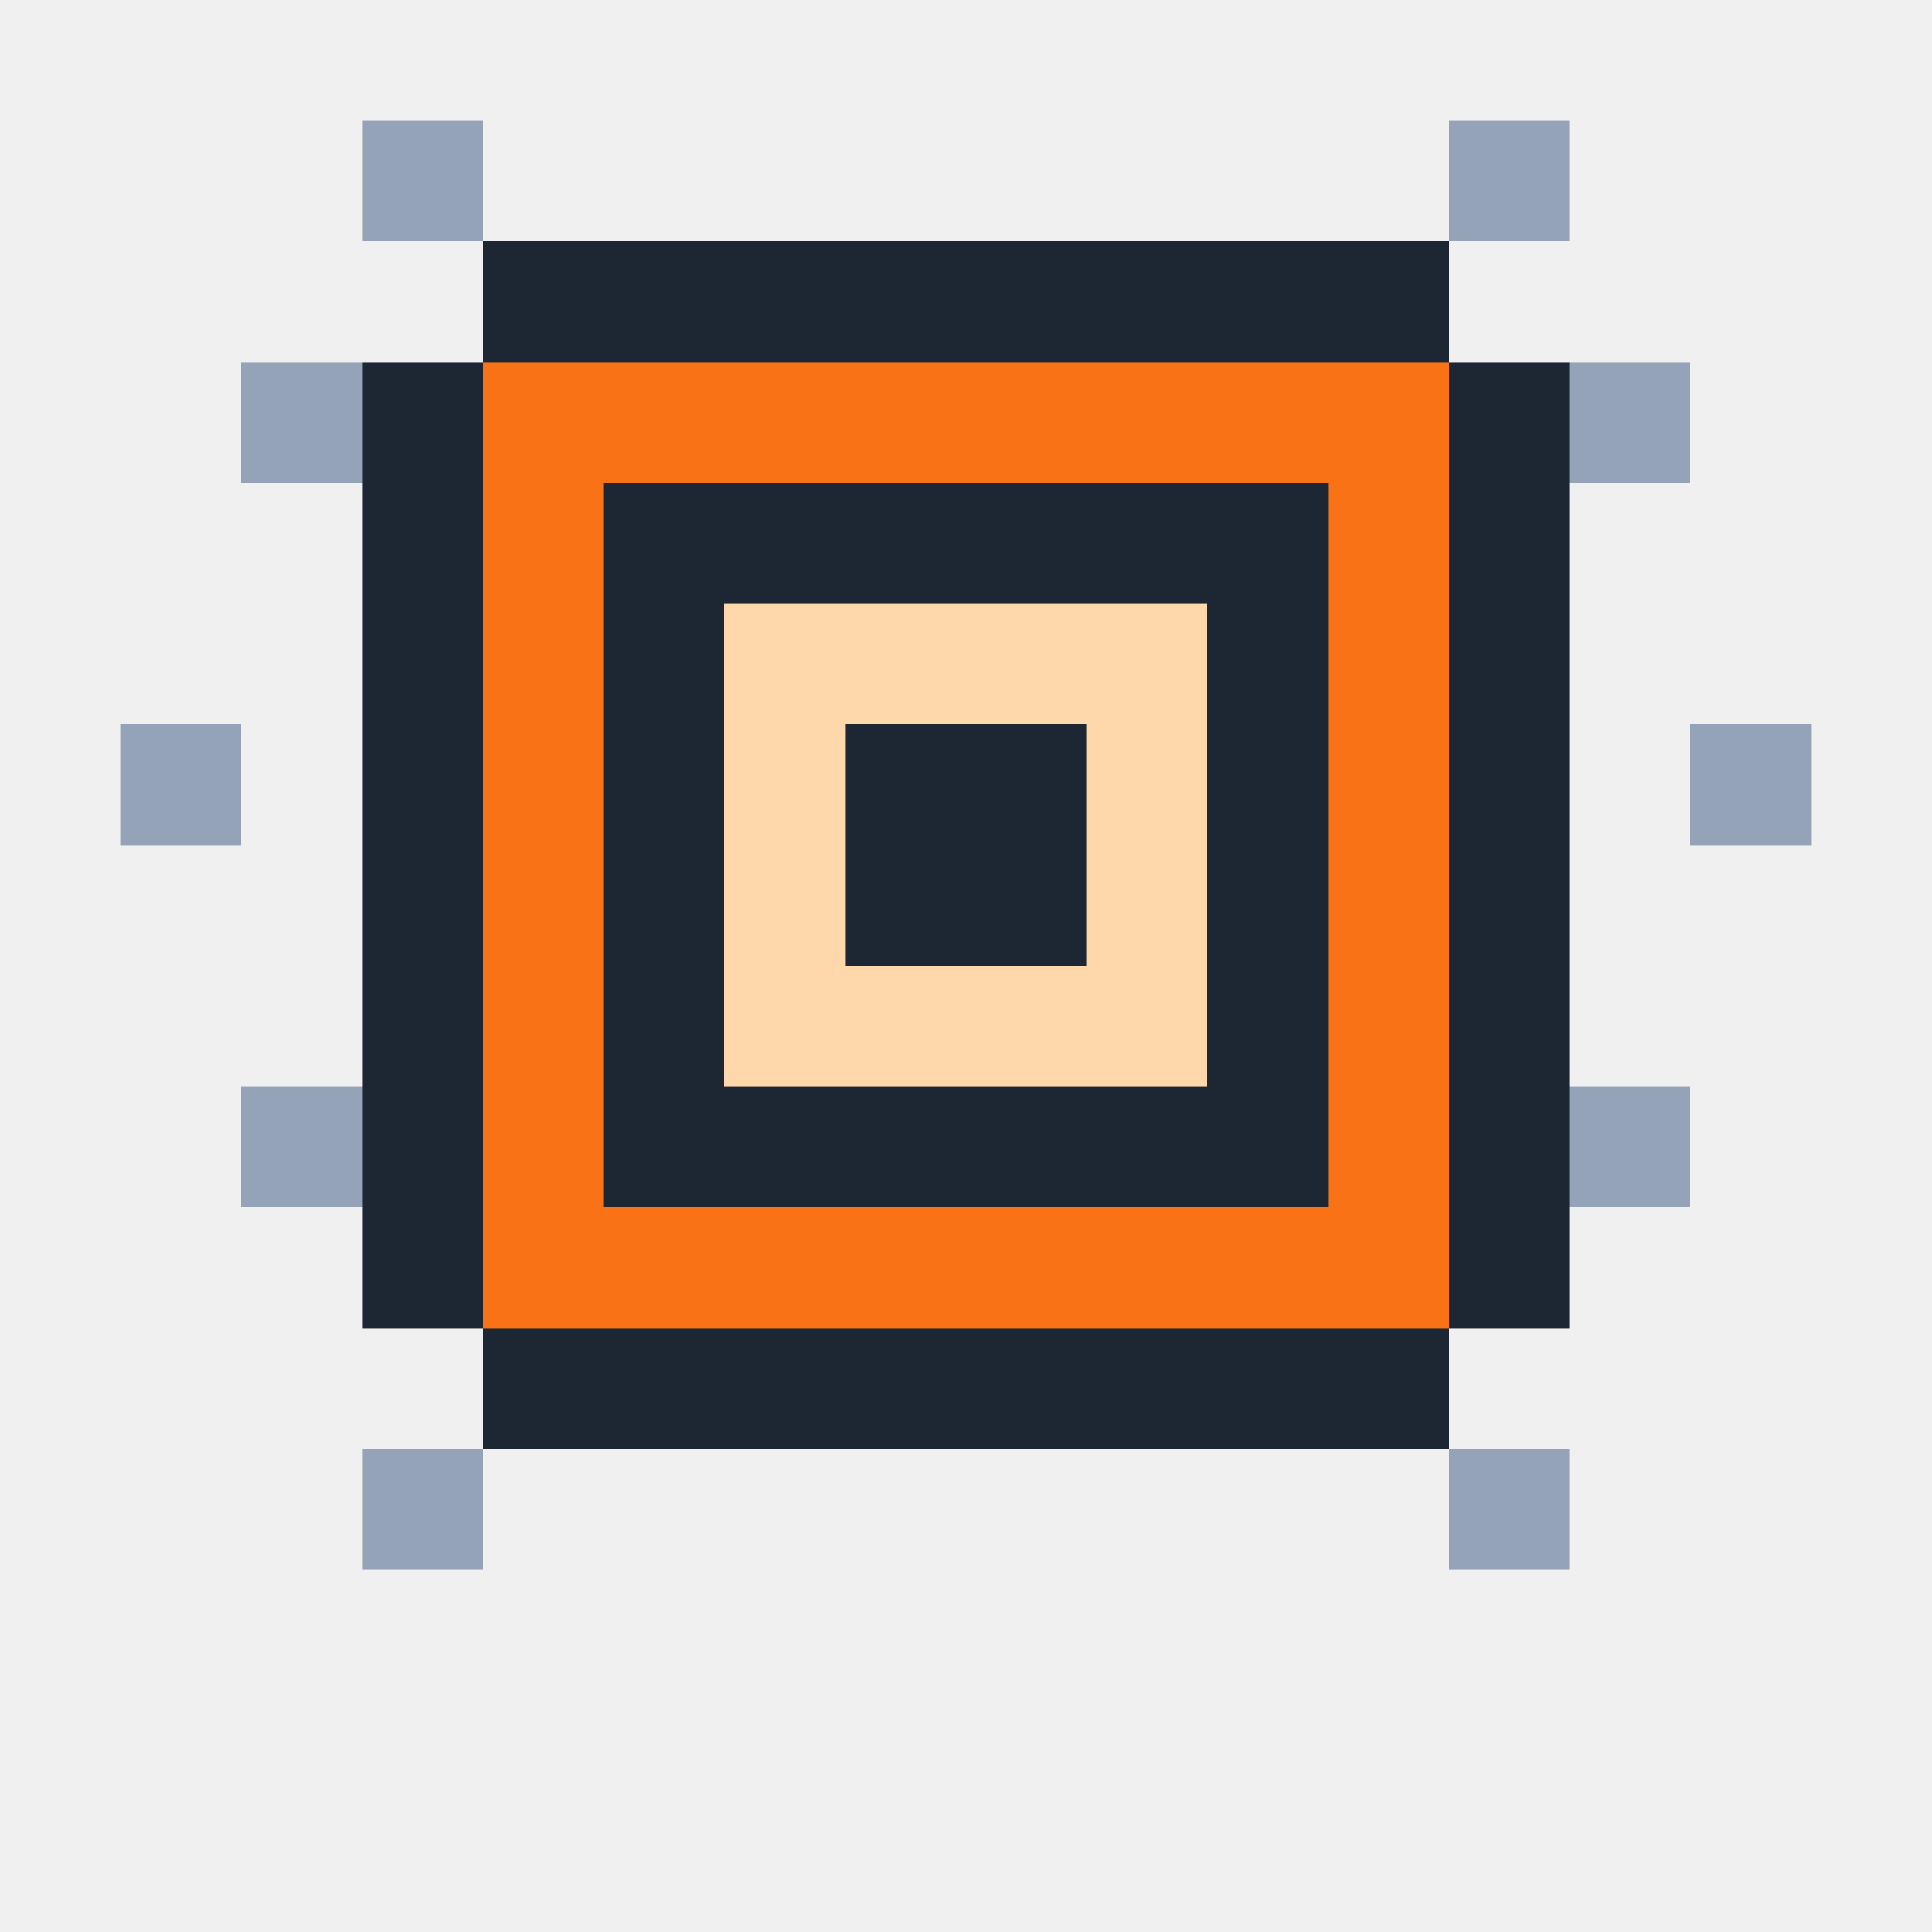
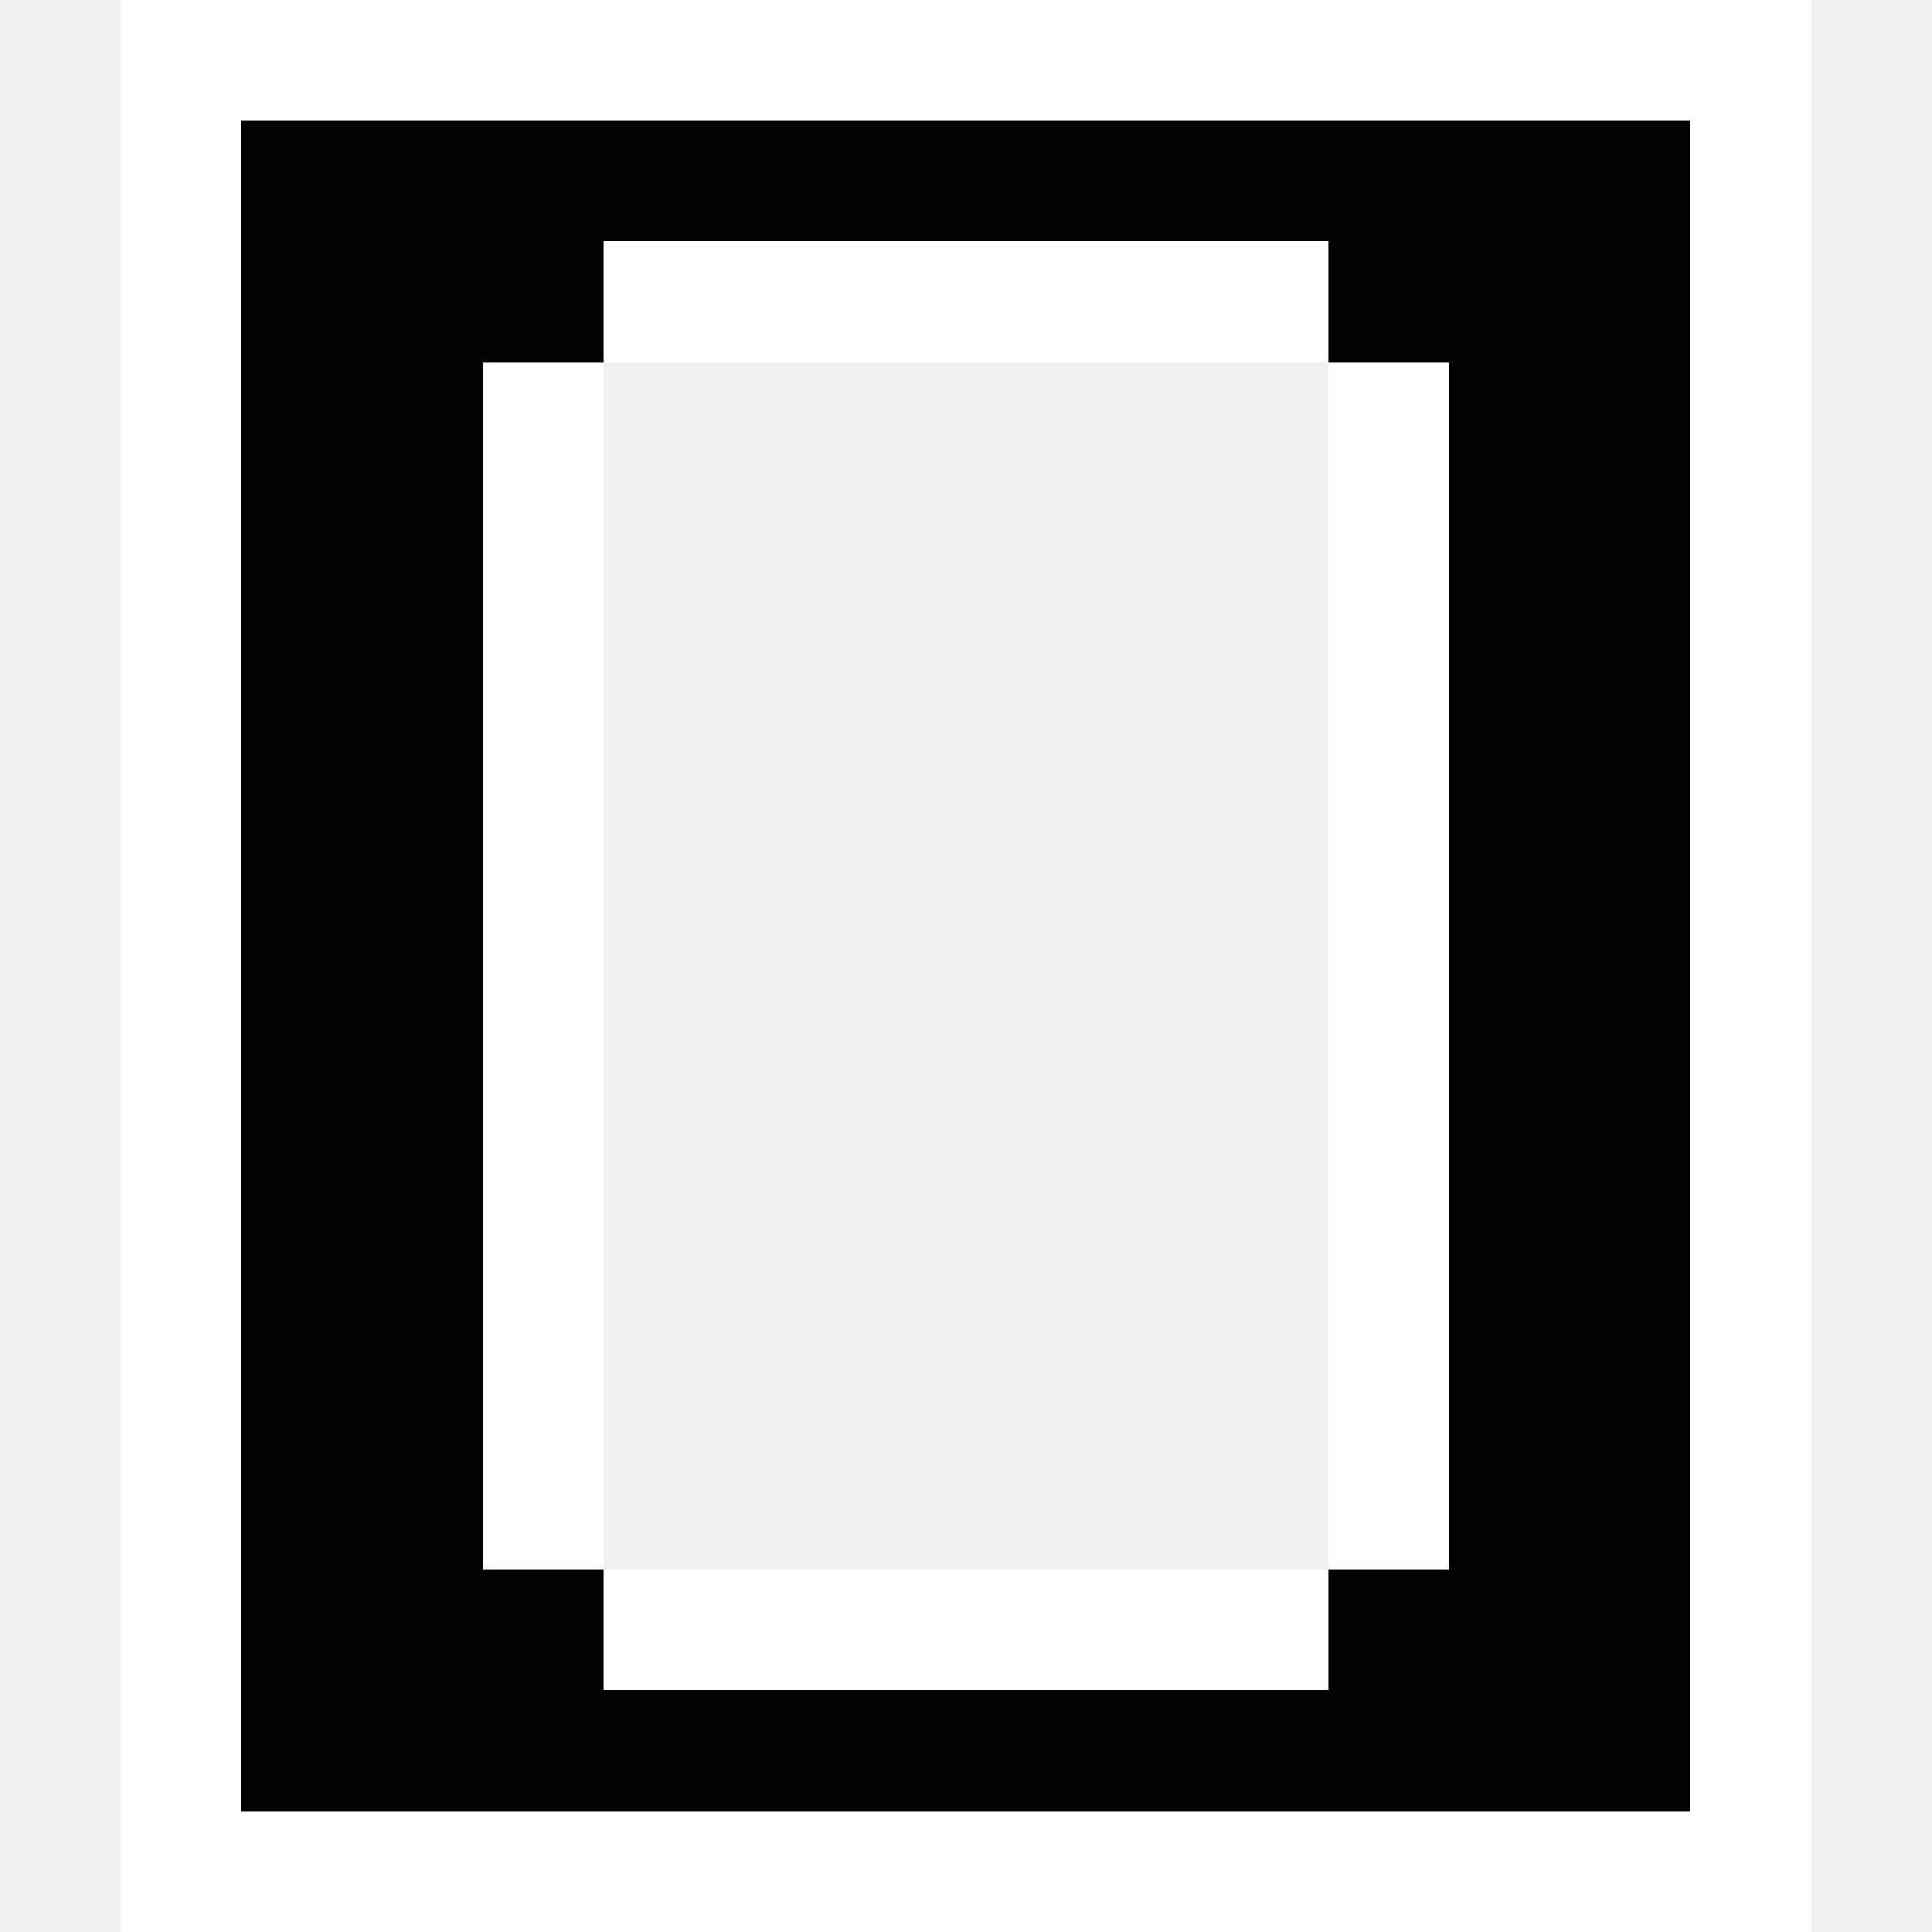
<svg xmlns="http://www.w3.org/2000/svg" viewBox="0 0 16 16" shape-rendering="crispEdges">
  <g>
-     <rect x="3" y="1" width="1" height="1" fill="#94a3b8" />
-     <rect x="12" y="1" width="1" height="1" fill="#94a3b8" />
-     <rect x="4" y="2" width="1" height="1" fill="#1c2733" />
-     <rect x="5" y="2" width="1" height="1" fill="#1c2733" />
-     <rect x="6" y="2" width="1" height="1" fill="#1c2733" />
-     <rect x="7" y="2" width="1" height="1" fill="#1c2733" />
-     <rect x="8" y="2" width="1" height="1" fill="#1c2733" />
-     <rect x="9" y="2" width="1" height="1" fill="#1c2733" />
-     <rect x="10" y="2" width="1" height="1" fill="#1c2733" />
-     <rect x="11" y="2" width="1" height="1" fill="#1c2733" />
-     <rect x="2" y="3" width="1" height="1" fill="#94a3b8" />
-     <rect x="3" y="3" width="1" height="1" fill="#1c2733" />
-     <rect x="4" y="3" width="1" height="1" fill="#f97316" />
-     <rect x="5" y="3" width="1" height="1" fill="#f97316" />
-     <rect x="6" y="3" width="1" height="1" fill="#f97316" />
-     <rect x="7" y="3" width="1" height="1" fill="#f97316" />
-     <rect x="8" y="3" width="1" height="1" fill="#f97316" />
-     <rect x="9" y="3" width="1" height="1" fill="#f97316" />
-     <rect x="10" y="3" width="1" height="1" fill="#f97316" />
-     <rect x="11" y="3" width="1" height="1" fill="#f97316" />
-     <rect x="12" y="3" width="1" height="1" fill="#1c2733" />
-     <rect x="13" y="3" width="1" height="1" fill="#94a3b8" />
-     <rect x="3" y="4" width="1" height="1" fill="#1c2733" />
-     <rect x="4" y="4" width="1" height="1" fill="#f97316" />
-     <rect x="5" y="4" width="1" height="1" fill="#1c2733" />
-     <rect x="6" y="4" width="1" height="1" fill="#1c2733" />
-     <rect x="7" y="4" width="1" height="1" fill="#1c2733" />
-     <rect x="8" y="4" width="1" height="1" fill="#1c2733" />
-     <rect x="9" y="4" width="1" height="1" fill="#1c2733" />
-     <rect x="10" y="4" width="1" height="1" fill="#1c2733" />
-     <rect x="11" y="4" width="1" height="1" fill="#f97316" />
-     <rect x="12" y="4" width="1" height="1" fill="#1c2733" />
-     <rect x="3" y="5" width="1" height="1" fill="#1c2733" />
-     <rect x="4" y="5" width="1" height="1" fill="#f97316" />
-     <rect x="5" y="5" width="1" height="1" fill="#1c2733" />
-     <rect x="6" y="5" width="1" height="1" fill="#fed7aa" />
-     <rect x="7" y="5" width="1" height="1" fill="#fed7aa" />
-     <rect x="8" y="5" width="1" height="1" fill="#fed7aa" />
-     <rect x="9" y="5" width="1" height="1" fill="#fed7aa" />
-     <rect x="10" y="5" width="1" height="1" fill="#1c2733" />
-     <rect x="11" y="5" width="1" height="1" fill="#f97316" />
-     <rect x="12" y="5" width="1" height="1" fill="#1c2733" />
-     <rect x="1" y="6" width="1" height="1" fill="#94a3b8" />
-     <rect x="3" y="6" width="1" height="1" fill="#1c2733" />
-     <rect x="4" y="6" width="1" height="1" fill="#f97316" />
-     <rect x="5" y="6" width="1" height="1" fill="#1c2733" />
-     <rect x="6" y="6" width="1" height="1" fill="#fed7aa" />
-     <rect x="7" y="6" width="1" height="1" fill="#1c2733" />
-     <rect x="8" y="6" width="1" height="1" fill="#1c2733" />
-     <rect x="9" y="6" width="1" height="1" fill="#fed7aa" />
-     <rect x="10" y="6" width="1" height="1" fill="#1c2733" />
-     <rect x="11" y="6" width="1" height="1" fill="#f97316" />
-     <rect x="12" y="6" width="1" height="1" fill="#1c2733" />
-     <rect x="14" y="6" width="1" height="1" fill="#94a3b8" />
-     <rect x="3" y="7" width="1" height="1" fill="#1c2733" />
-     <rect x="4" y="7" width="1" height="1" fill="#f97316" />
-     <rect x="5" y="7" width="1" height="1" fill="#1c2733" />
-     <rect x="6" y="7" width="1" height="1" fill="#fed7aa" />
-     <rect x="7" y="7" width="1" height="1" fill="#1c2733" />
-     <rect x="8" y="7" width="1" height="1" fill="#1c2733" />
-     <rect x="9" y="7" width="1" height="1" fill="#fed7aa" />
-     <rect x="10" y="7" width="1" height="1" fill="#1c2733" />
-     <rect x="11" y="7" width="1" height="1" fill="#f97316" />
-     <rect x="12" y="7" width="1" height="1" fill="#1c2733" />
-     <rect x="3" y="8" width="1" height="1" fill="#1c2733" />
-     <rect x="4" y="8" width="1" height="1" fill="#f97316" />
-     <rect x="5" y="8" width="1" height="1" fill="#1c2733" />
-     <rect x="6" y="8" width="1" height="1" fill="#fed7aa" />
-     <rect x="7" y="8" width="1" height="1" fill="#fed7aa" />
-     <rect x="8" y="8" width="1" height="1" fill="#fed7aa" />
-     <rect x="9" y="8" width="1" height="1" fill="#fed7aa" />
-     <rect x="10" y="8" width="1" height="1" fill="#1c2733" />
-     <rect x="11" y="8" width="1" height="1" fill="#f97316" />
-     <rect x="12" y="8" width="1" height="1" fill="#1c2733" />
-     <rect x="2" y="9" width="1" height="1" fill="#94a3b8" />
-     <rect x="3" y="9" width="1" height="1" fill="#1c2733" />
-     <rect x="4" y="9" width="1" height="1" fill="#f97316" />
-     <rect x="5" y="9" width="1" height="1" fill="#1c2733" />
-     <rect x="6" y="9" width="1" height="1" fill="#1c2733" />
-     <rect x="7" y="9" width="1" height="1" fill="#1c2733" />
-     <rect x="8" y="9" width="1" height="1" fill="#1c2733" />
-     <rect x="9" y="9" width="1" height="1" fill="#1c2733" />
-     <rect x="10" y="9" width="1" height="1" fill="#1c2733" />
-     <rect x="11" y="9" width="1" height="1" fill="#f97316" />
-     <rect x="12" y="9" width="1" height="1" fill="#1c2733" />
-     <rect x="13" y="9" width="1" height="1" fill="#94a3b8" />
-     <rect x="3" y="10" width="1" height="1" fill="#1c2733" />
-     <rect x="4" y="10" width="1" height="1" fill="#f97316" />
-     <rect x="5" y="10" width="1" height="1" fill="#f97316" />
-     <rect x="6" y="10" width="1" height="1" fill="#f97316" />
-     <rect x="7" y="10" width="1" height="1" fill="#f97316" />
-     <rect x="8" y="10" width="1" height="1" fill="#f97316" />
-     <rect x="9" y="10" width="1" height="1" fill="#f97316" />
-     <rect x="10" y="10" width="1" height="1" fill="#f97316" />
-     <rect x="11" y="10" width="1" height="1" fill="#f97316" />
-     <rect x="12" y="10" width="1" height="1" fill="#1c2733" />
-     <rect x="4" y="11" width="1" height="1" fill="#1c2733" />
-     <rect x="5" y="11" width="1" height="1" fill="#1c2733" />
-     <rect x="6" y="11" width="1" height="1" fill="#1c2733" />
-     <rect x="7" y="11" width="1" height="1" fill="#1c2733" />
-     <rect x="8" y="11" width="1" height="1" fill="#1c2733" />
-     <rect x="9" y="11" width="1" height="1" fill="#1c2733" />
-     <rect x="10" y="11" width="1" height="1" fill="#1c2733" />
-     <rect x="11" y="11" width="1" height="1" fill="#1c2733" />
-     <rect x="3" y="12" width="1" height="1" fill="#94a3b8" />
-     <rect x="12" y="12" width="1" height="1" fill="#94a3b8" />
+     <rect x="1" y="0" width="1" height="1" fill="#ffffff" />
+     <rect x="2" y="0" width="1" height="1" fill="#ffffff" />
+     <rect x="3" y="0" width="1" height="1" fill="#ffffff" />
+     <rect x="4" y="0" width="1" height="1" fill="#ffffff" />
+     <rect x="5" y="0" width="1" height="1" fill="#ffffff" />
+     <rect x="6" y="0" width="1" height="1" fill="#ffffff" />
+     <rect x="7" y="0" width="1" height="1" fill="#ffffff" />
+     <rect x="8" y="0" width="1" height="1" fill="#ffffff" />
+     <rect x="9" y="0" width="1" height="1" fill="#ffffff" />
+     <rect x="10" y="0" width="1" height="1" fill="#ffffff" />
+     <rect x="11" y="0" width="1" height="1" fill="#ffffff" />
+     <rect x="12" y="0" width="1" height="1" fill="#ffffff" />
+     <rect x="13" y="0" width="1" height="1" fill="#ffffff" />
+     <rect x="14" y="0" width="1" height="1" fill="#ffffff" />
+     <rect x="1" y="1" width="1" height="1" fill="#ffffff" />
+     <rect x="2" y="1" width="1" height="1" fill="#000000" />
+     <rect x="3" y="1" width="1" height="1" fill="#000000" />
+     <rect x="4" y="1" width="1" height="1" fill="#000000" />
+     <rect x="5" y="1" width="1" height="1" fill="#000000" />
+     <rect x="6" y="1" width="1" height="1" fill="#000000" />
+     <rect x="7" y="1" width="1" height="1" fill="#000000" />
+     <rect x="8" y="1" width="1" height="1" fill="#000000" />
+     <rect x="9" y="1" width="1" height="1" fill="#000000" />
+     <rect x="10" y="1" width="1" height="1" fill="#000000" />
+     <rect x="11" y="1" width="1" height="1" fill="#000000" />
+     <rect x="12" y="1" width="1" height="1" fill="#000000" />
+     <rect x="13" y="1" width="1" height="1" fill="#000000" />
+     <rect x="14" y="1" width="1" height="1" fill="#ffffff" />
+     <rect x="1" y="2" width="1" height="1" fill="#ffffff" />
+     <rect x="2" y="2" width="1" height="1" fill="#000000" />
+     <rect x="3" y="2" width="1" height="1" fill="#000000" />
+     <rect x="4" y="2" width="1" height="1" fill="#000000" />
+     <rect x="5" y="2" width="1" height="1" fill="#ffffff" />
+     <rect x="6" y="2" width="1" height="1" fill="#ffffff" />
+     <rect x="7" y="2" width="1" height="1" fill="#ffffff" />
+     <rect x="8" y="2" width="1" height="1" fill="#ffffff" />
+     <rect x="9" y="2" width="1" height="1" fill="#ffffff" />
+     <rect x="10" y="2" width="1" height="1" fill="#ffffff" />
+     <rect x="11" y="2" width="1" height="1" fill="#000000" />
+     <rect x="12" y="2" width="1" height="1" fill="#000000" />
+     <rect x="13" y="2" width="1" height="1" fill="#000000" />
+     <rect x="14" y="2" width="1" height="1" fill="#ffffff" />
+     <rect x="1" y="3" width="1" height="1" fill="#ffffff" />
+     <rect x="2" y="3" width="1" height="1" fill="#000000" />
+     <rect x="3" y="3" width="1" height="1" fill="#000000" />
+     <rect x="4" y="3" width="1" height="1" fill="#ffffff" />
+     <rect x="11" y="3" width="1" height="1" fill="#ffffff" />
+     <rect x="12" y="3" width="1" height="1" fill="#000000" />
+     <rect x="13" y="3" width="1" height="1" fill="#000000" />
+     <rect x="14" y="3" width="1" height="1" fill="#ffffff" />
+     <rect x="1" y="4" width="1" height="1" fill="#ffffff" />
+     <rect x="2" y="4" width="1" height="1" fill="#000000" />
+     <rect x="3" y="4" width="1" height="1" fill="#000000" />
+     <rect x="4" y="4" width="1" height="1" fill="#ffffff" />
+     <rect x="11" y="4" width="1" height="1" fill="#ffffff" />
+     <rect x="12" y="4" width="1" height="1" fill="#000000" />
+     <rect x="13" y="4" width="1" height="1" fill="#000000" />
+     <rect x="14" y="4" width="1" height="1" fill="#ffffff" />
+     <rect x="1" y="5" width="1" height="1" fill="#ffffff" />
+     <rect x="2" y="5" width="1" height="1" fill="#000000" />
+     <rect x="3" y="5" width="1" height="1" fill="#000000" />
+     <rect x="4" y="5" width="1" height="1" fill="#ffffff" />
+     <rect x="11" y="5" width="1" height="1" fill="#ffffff" />
+     <rect x="12" y="5" width="1" height="1" fill="#000000" />
+     <rect x="13" y="5" width="1" height="1" fill="#000000" />
+     <rect x="14" y="5" width="1" height="1" fill="#ffffff" />
+     <rect x="1" y="6" width="1" height="1" fill="#ffffff" />
+     <rect x="2" y="6" width="1" height="1" fill="#000000" />
+     <rect x="3" y="6" width="1" height="1" fill="#000000" />
+     <rect x="4" y="6" width="1" height="1" fill="#ffffff" />
+     <rect x="11" y="6" width="1" height="1" fill="#ffffff" />
+     <rect x="12" y="6" width="1" height="1" fill="#000000" />
+     <rect x="13" y="6" width="1" height="1" fill="#000000" />
+     <rect x="14" y="6" width="1" height="1" fill="#ffffff" />
+     <rect x="1" y="7" width="1" height="1" fill="#ffffff" />
+     <rect x="2" y="7" width="1" height="1" fill="#000000" />
+     <rect x="3" y="7" width="1" height="1" fill="#000000" />
+     <rect x="4" y="7" width="1" height="1" fill="#ffffff" />
+     <rect x="11" y="7" width="1" height="1" fill="#ffffff" />
+     <rect x="12" y="7" width="1" height="1" fill="#000000" />
+     <rect x="13" y="7" width="1" height="1" fill="#000000" />
+     <rect x="14" y="7" width="1" height="1" fill="#ffffff" />
+     <rect x="1" y="8" width="1" height="1" fill="#ffffff" />
+     <rect x="2" y="8" width="1" height="1" fill="#000000" />
+     <rect x="3" y="8" width="1" height="1" fill="#000000" />
+     <rect x="4" y="8" width="1" height="1" fill="#ffffff" />
+     <rect x="11" y="8" width="1" height="1" fill="#ffffff" />
+     <rect x="12" y="8" width="1" height="1" fill="#000000" />
+     <rect x="13" y="8" width="1" height="1" fill="#000000" />
+     <rect x="14" y="8" width="1" height="1" fill="#ffffff" />
+     <rect x="1" y="9" width="1" height="1" fill="#ffffff" />
+     <rect x="2" y="9" width="1" height="1" fill="#000000" />
+     <rect x="3" y="9" width="1" height="1" fill="#000000" />
+     <rect x="4" y="9" width="1" height="1" fill="#ffffff" />
+     <rect x="11" y="9" width="1" height="1" fill="#ffffff" />
+     <rect x="12" y="9" width="1" height="1" fill="#000000" />
+     <rect x="13" y="9" width="1" height="1" fill="#000000" />
+     <rect x="14" y="9" width="1" height="1" fill="#ffffff" />
+     <rect x="1" y="10" width="1" height="1" fill="#ffffff" />
+     <rect x="2" y="10" width="1" height="1" fill="#000000" />
+     <rect x="3" y="10" width="1" height="1" fill="#000000" />
+     <rect x="4" y="10" width="1" height="1" fill="#ffffff" />
+     <rect x="11" y="10" width="1" height="1" fill="#ffffff" />
+     <rect x="12" y="10" width="1" height="1" fill="#000000" />
+     <rect x="13" y="10" width="1" height="1" fill="#000000" />
+     <rect x="14" y="10" width="1" height="1" fill="#ffffff" />
+     <rect x="1" y="11" width="1" height="1" fill="#ffffff" />
+     <rect x="2" y="11" width="1" height="1" fill="#000000" />
+     <rect x="3" y="11" width="1" height="1" fill="#000000" />
+     <rect x="4" y="11" width="1" height="1" fill="#ffffff" />
+     <rect x="11" y="11" width="1" height="1" fill="#ffffff" />
+     <rect x="12" y="11" width="1" height="1" fill="#000000" />
+     <rect x="13" y="11" width="1" height="1" fill="#000000" />
+     <rect x="14" y="11" width="1" height="1" fill="#ffffff" />
+     <rect x="1" y="12" width="1" height="1" fill="#ffffff" />
+     <rect x="2" y="12" width="1" height="1" fill="#000000" />
+     <rect x="3" y="12" width="1" height="1" fill="#000000" />
+     <rect x="4" y="12" width="1" height="1" fill="#ffffff" />
+     <rect x="11" y="12" width="1" height="1" fill="#ffffff" />
+     <rect x="12" y="12" width="1" height="1" fill="#000000" />
+     <rect x="13" y="12" width="1" height="1" fill="#000000" />
+     <rect x="14" y="12" width="1" height="1" fill="#ffffff" />
+     <rect x="1" y="13" width="1" height="1" fill="#ffffff" />
+     <rect x="2" y="13" width="1" height="1" fill="#000000" />
+     <rect x="3" y="13" width="1" height="1" fill="#000000" />
+     <rect x="4" y="13" width="1" height="1" fill="#000000" />
+     <rect x="5" y="13" width="1" height="1" fill="#ffffff" />
+     <rect x="6" y="13" width="1" height="1" fill="#ffffff" />
+     <rect x="7" y="13" width="1" height="1" fill="#ffffff" />
+     <rect x="8" y="13" width="1" height="1" fill="#ffffff" />
+     <rect x="9" y="13" width="1" height="1" fill="#ffffff" />
+     <rect x="10" y="13" width="1" height="1" fill="#ffffff" />
+     <rect x="11" y="13" width="1" height="1" fill="#000000" />
+     <rect x="12" y="13" width="1" height="1" fill="#000000" />
+     <rect x="13" y="13" width="1" height="1" fill="#000000" />
+     <rect x="14" y="13" width="1" height="1" fill="#ffffff" />
+     <rect x="1" y="14" width="1" height="1" fill="#ffffff" />
+     <rect x="2" y="14" width="1" height="1" fill="#000000" />
+     <rect x="3" y="14" width="1" height="1" fill="#000000" />
+     <rect x="4" y="14" width="1" height="1" fill="#000000" />
+     <rect x="5" y="14" width="1" height="1" fill="#000000" />
+     <rect x="6" y="14" width="1" height="1" fill="#000000" />
+     <rect x="7" y="14" width="1" height="1" fill="#000000" />
+     <rect x="8" y="14" width="1" height="1" fill="#000000" />
+     <rect x="9" y="14" width="1" height="1" fill="#000000" />
+     <rect x="10" y="14" width="1" height="1" fill="#000000" />
+     <rect x="11" y="14" width="1" height="1" fill="#000000" />
+     <rect x="12" y="14" width="1" height="1" fill="#000000" />
+     <rect x="13" y="14" width="1" height="1" fill="#000000" />
+     <rect x="14" y="14" width="1" height="1" fill="#ffffff" />
+     <rect x="1" y="15" width="1" height="1" fill="#ffffff" />
+     <rect x="2" y="15" width="1" height="1" fill="#ffffff" />
+     <rect x="3" y="15" width="1" height="1" fill="#ffffff" />
+     <rect x="4" y="15" width="1" height="1" fill="#ffffff" />
+     <rect x="5" y="15" width="1" height="1" fill="#ffffff" />
+     <rect x="6" y="15" width="1" height="1" fill="#ffffff" />
+     <rect x="7" y="15" width="1" height="1" fill="#ffffff" />
+     <rect x="8" y="15" width="1" height="1" fill="#ffffff" />
+     <rect x="9" y="15" width="1" height="1" fill="#ffffff" />
+     <rect x="10" y="15" width="1" height="1" fill="#ffffff" />
+     <rect x="11" y="15" width="1" height="1" fill="#ffffff" />
+     <rect x="12" y="15" width="1" height="1" fill="#ffffff" />
+     <rect x="13" y="15" width="1" height="1" fill="#ffffff" />
+     <rect x="14" y="15" width="1" height="1" fill="#ffffff" />
  </g>
</svg>
